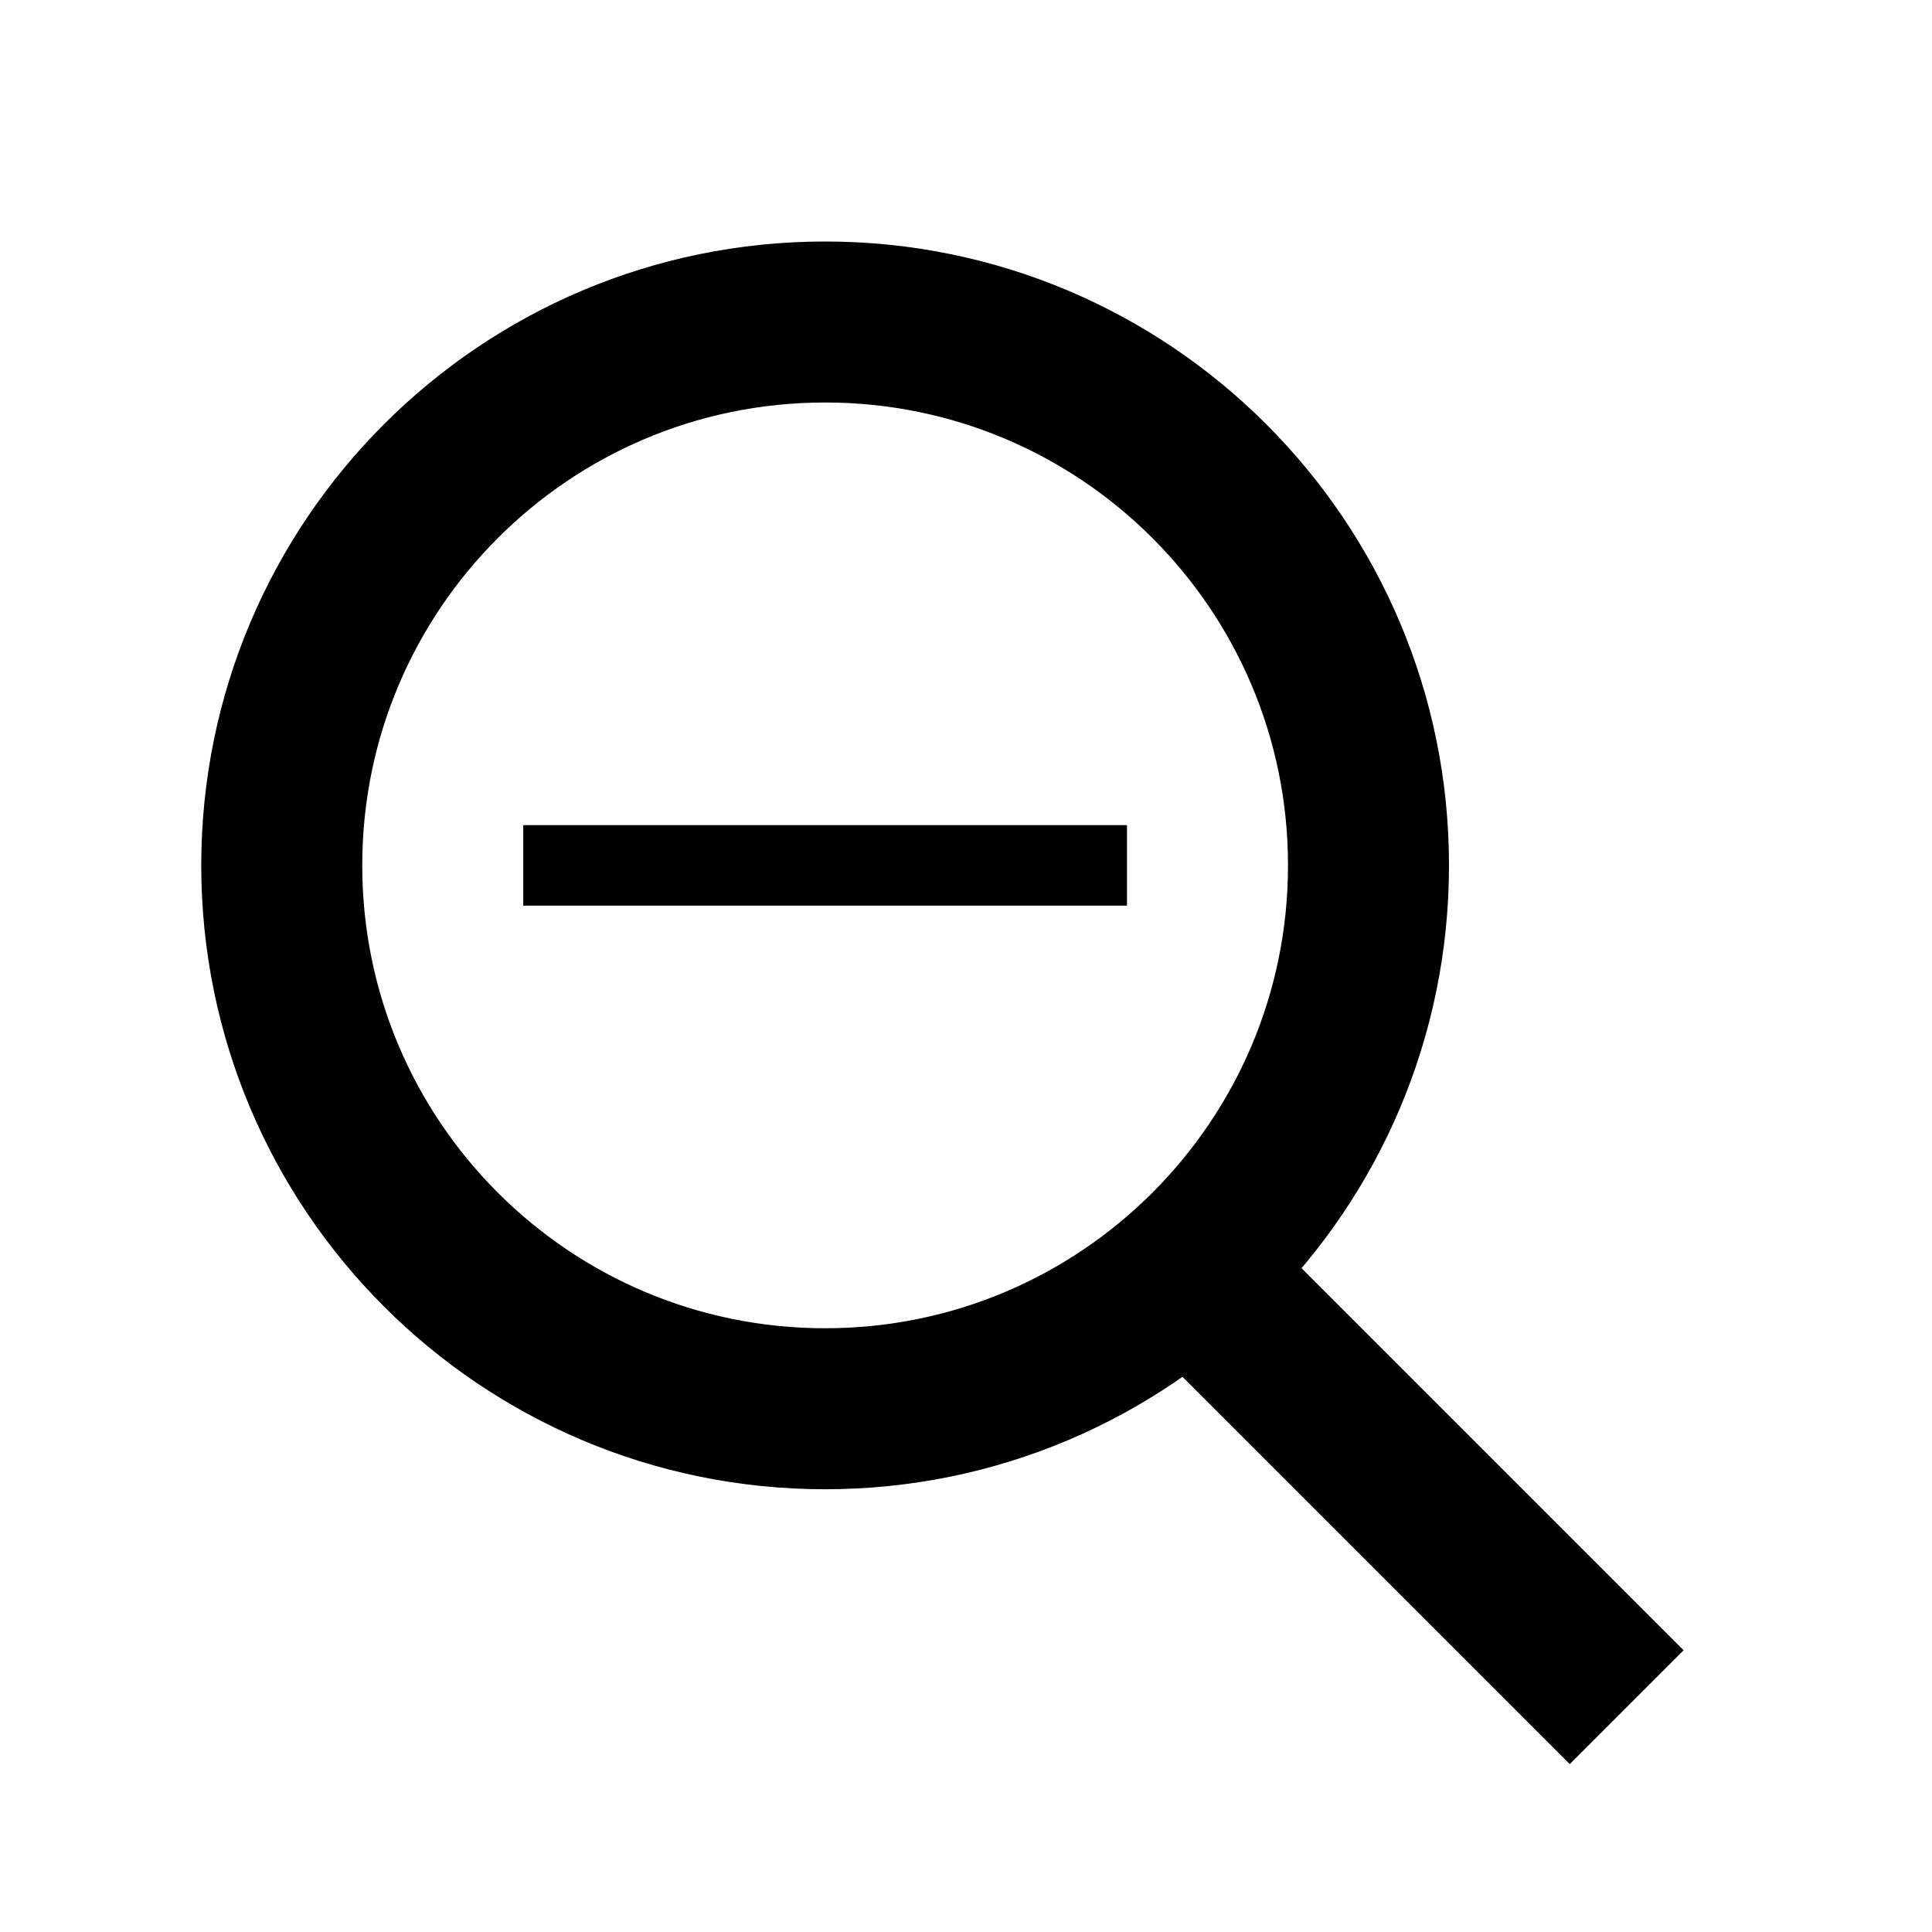
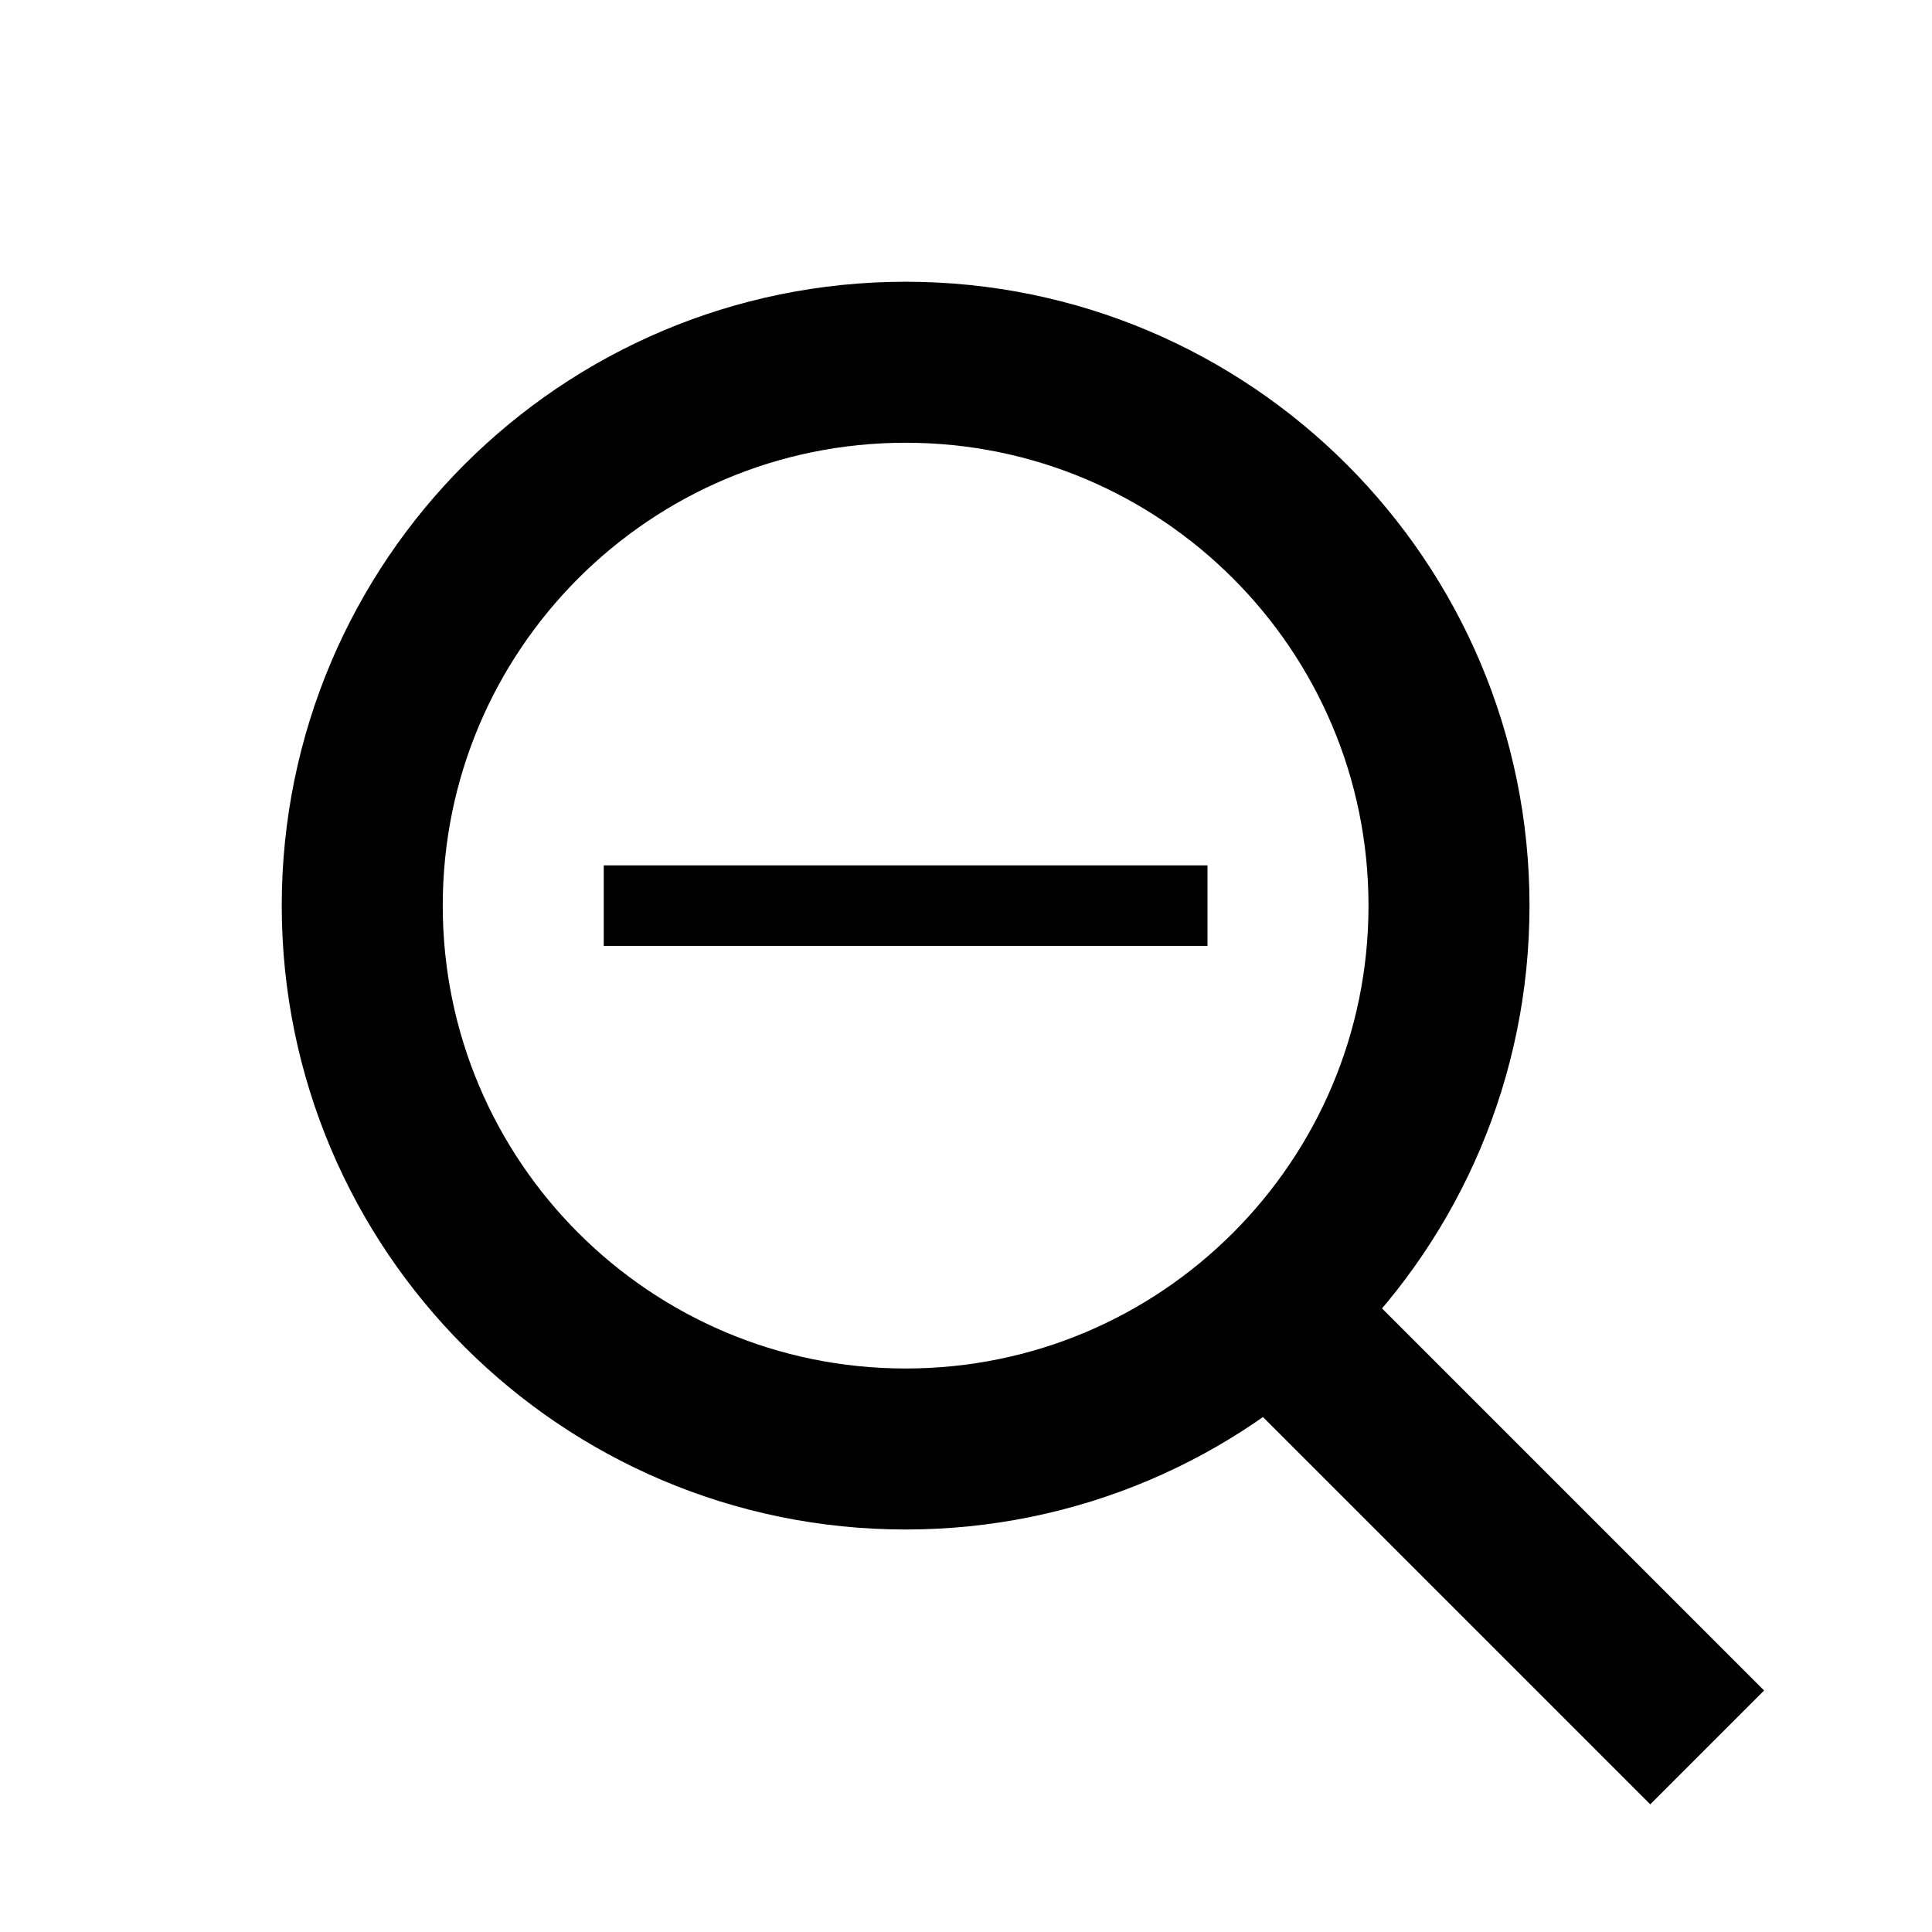
<svg xmlns="http://www.w3.org/2000/svg" width="48px" height="48px" viewBox="0 0 48 48" version="1.1">
  <g id="zoom-out" stroke="none" stroke-width="1" fill="none" fill-rule="evenodd">
-     <circle id="椭圆形" stroke="#000000" stroke-width="4" cx="20.5" cy="21.5" r="13.5" />
-     <line x1="13" y1="21.5" x2="28" y2="21.5" id="路径-5" stroke="#000000" stroke-width="2" />
-     <line x1="31" y1="33" x2="39" y2="41" id="直线-6" stroke="#000000" stroke-width="4" stroke-linecap="square" />
+     <circle id="椭圆形" stroke="#000000" stroke-width="4" cx="22.5" cy="22.5" r="13.5" />
+     <line x1="15" y1="22.5" x2="30" y2="22.5" id="路径-5" stroke="#000000" stroke-width="2" />
+     <line x1="33" y1="34" x2="41" y2="42" id="直线-6" stroke="#000000" stroke-width="4" stroke-linecap="square" />
  </g>
</svg>
